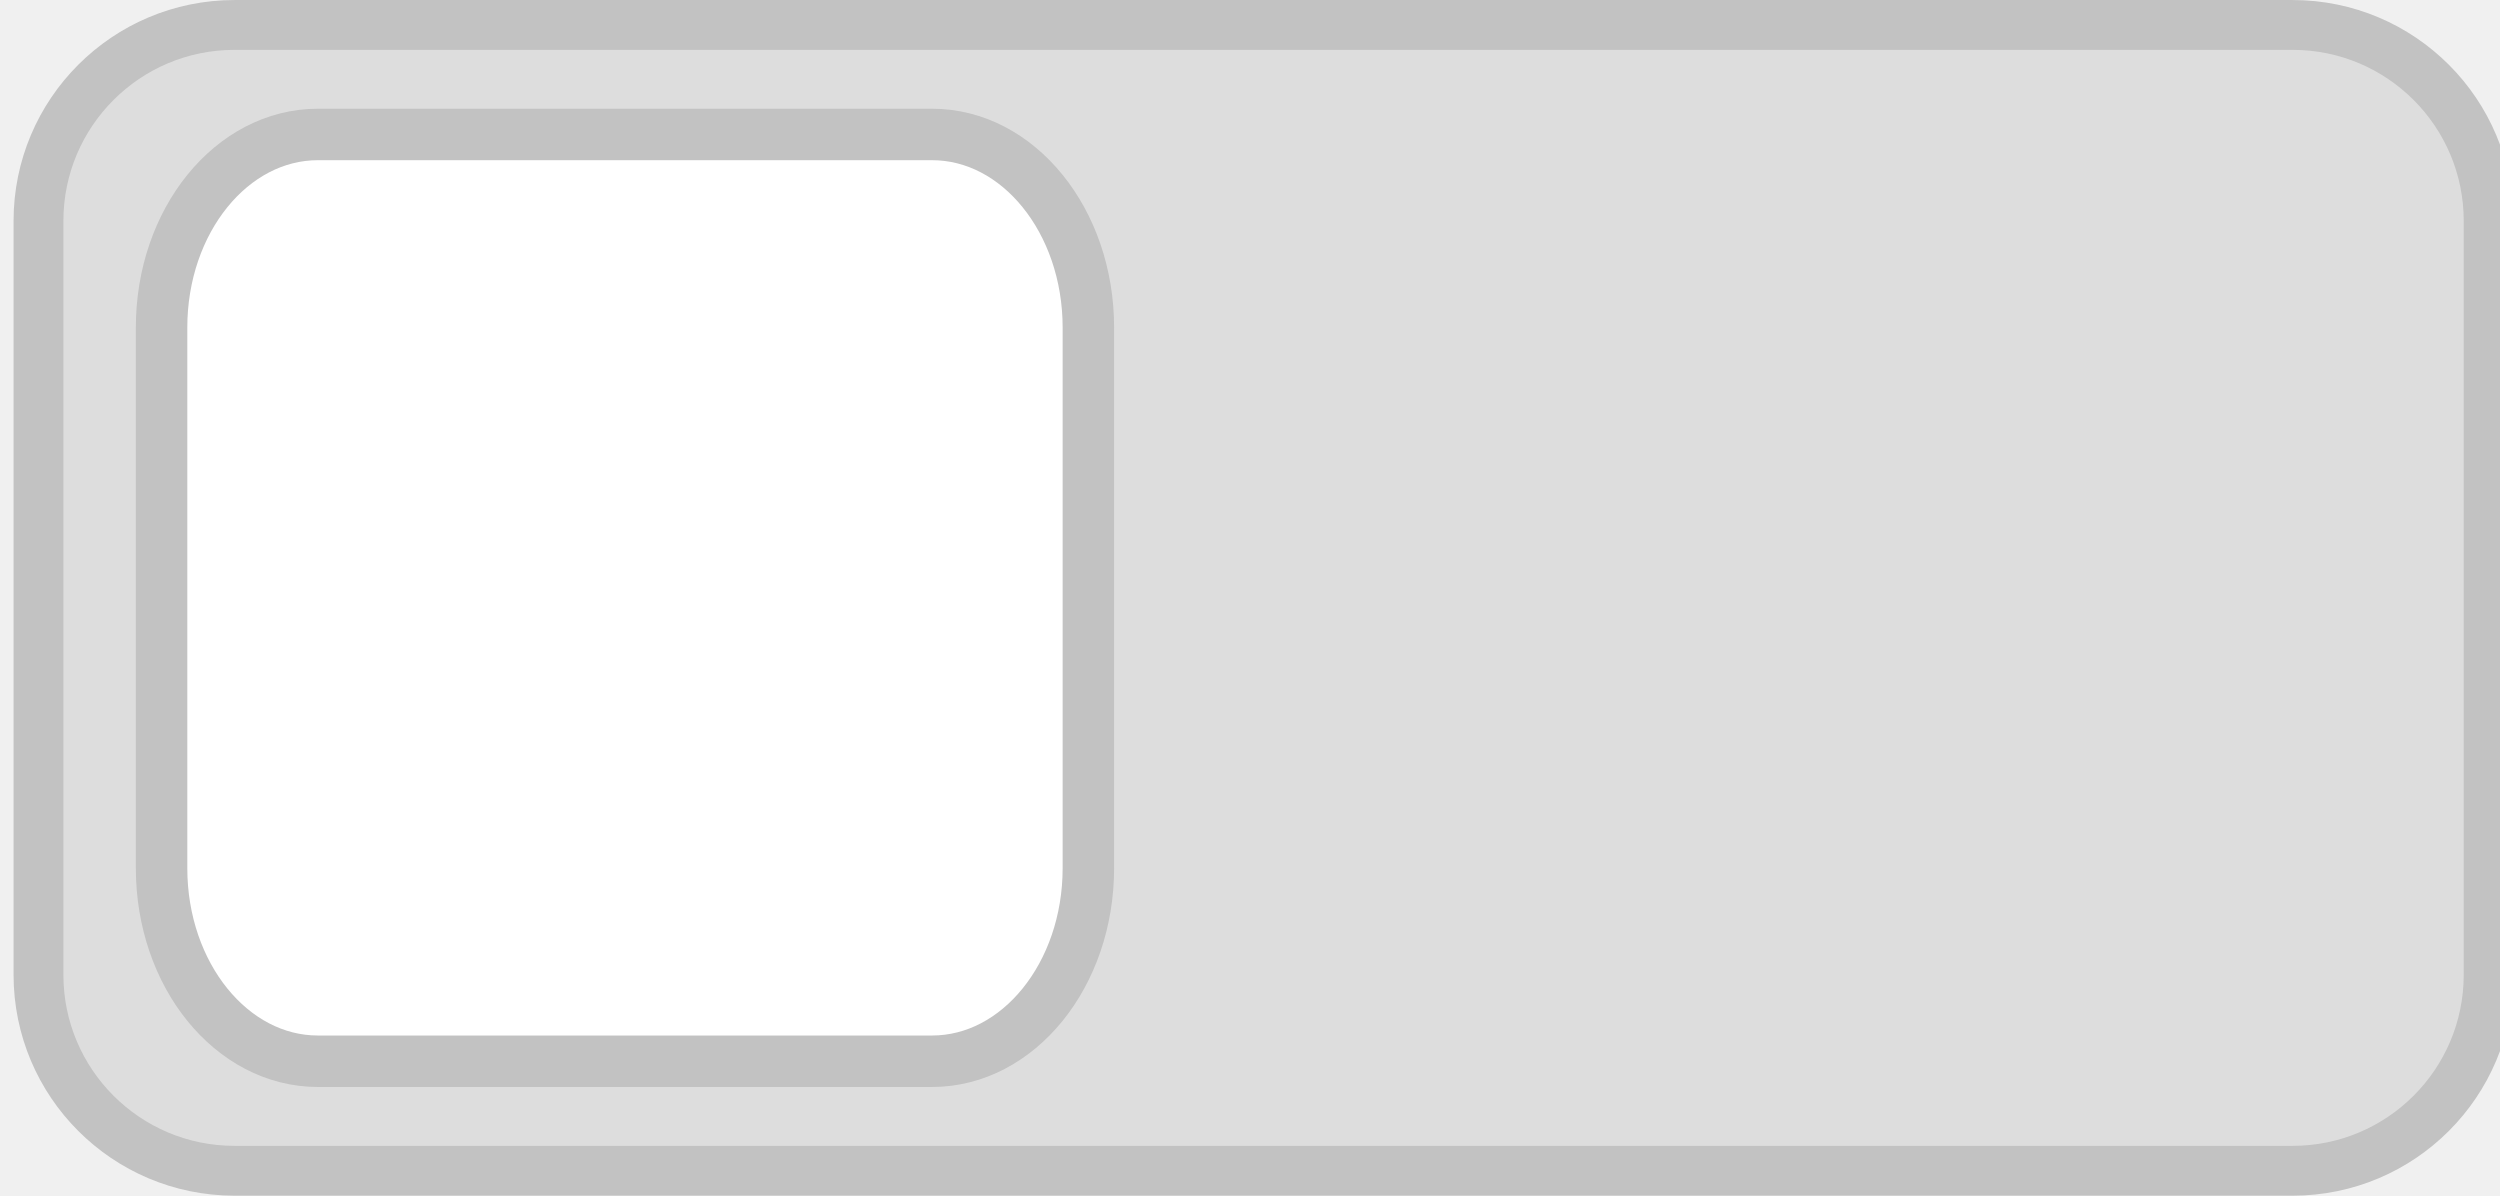
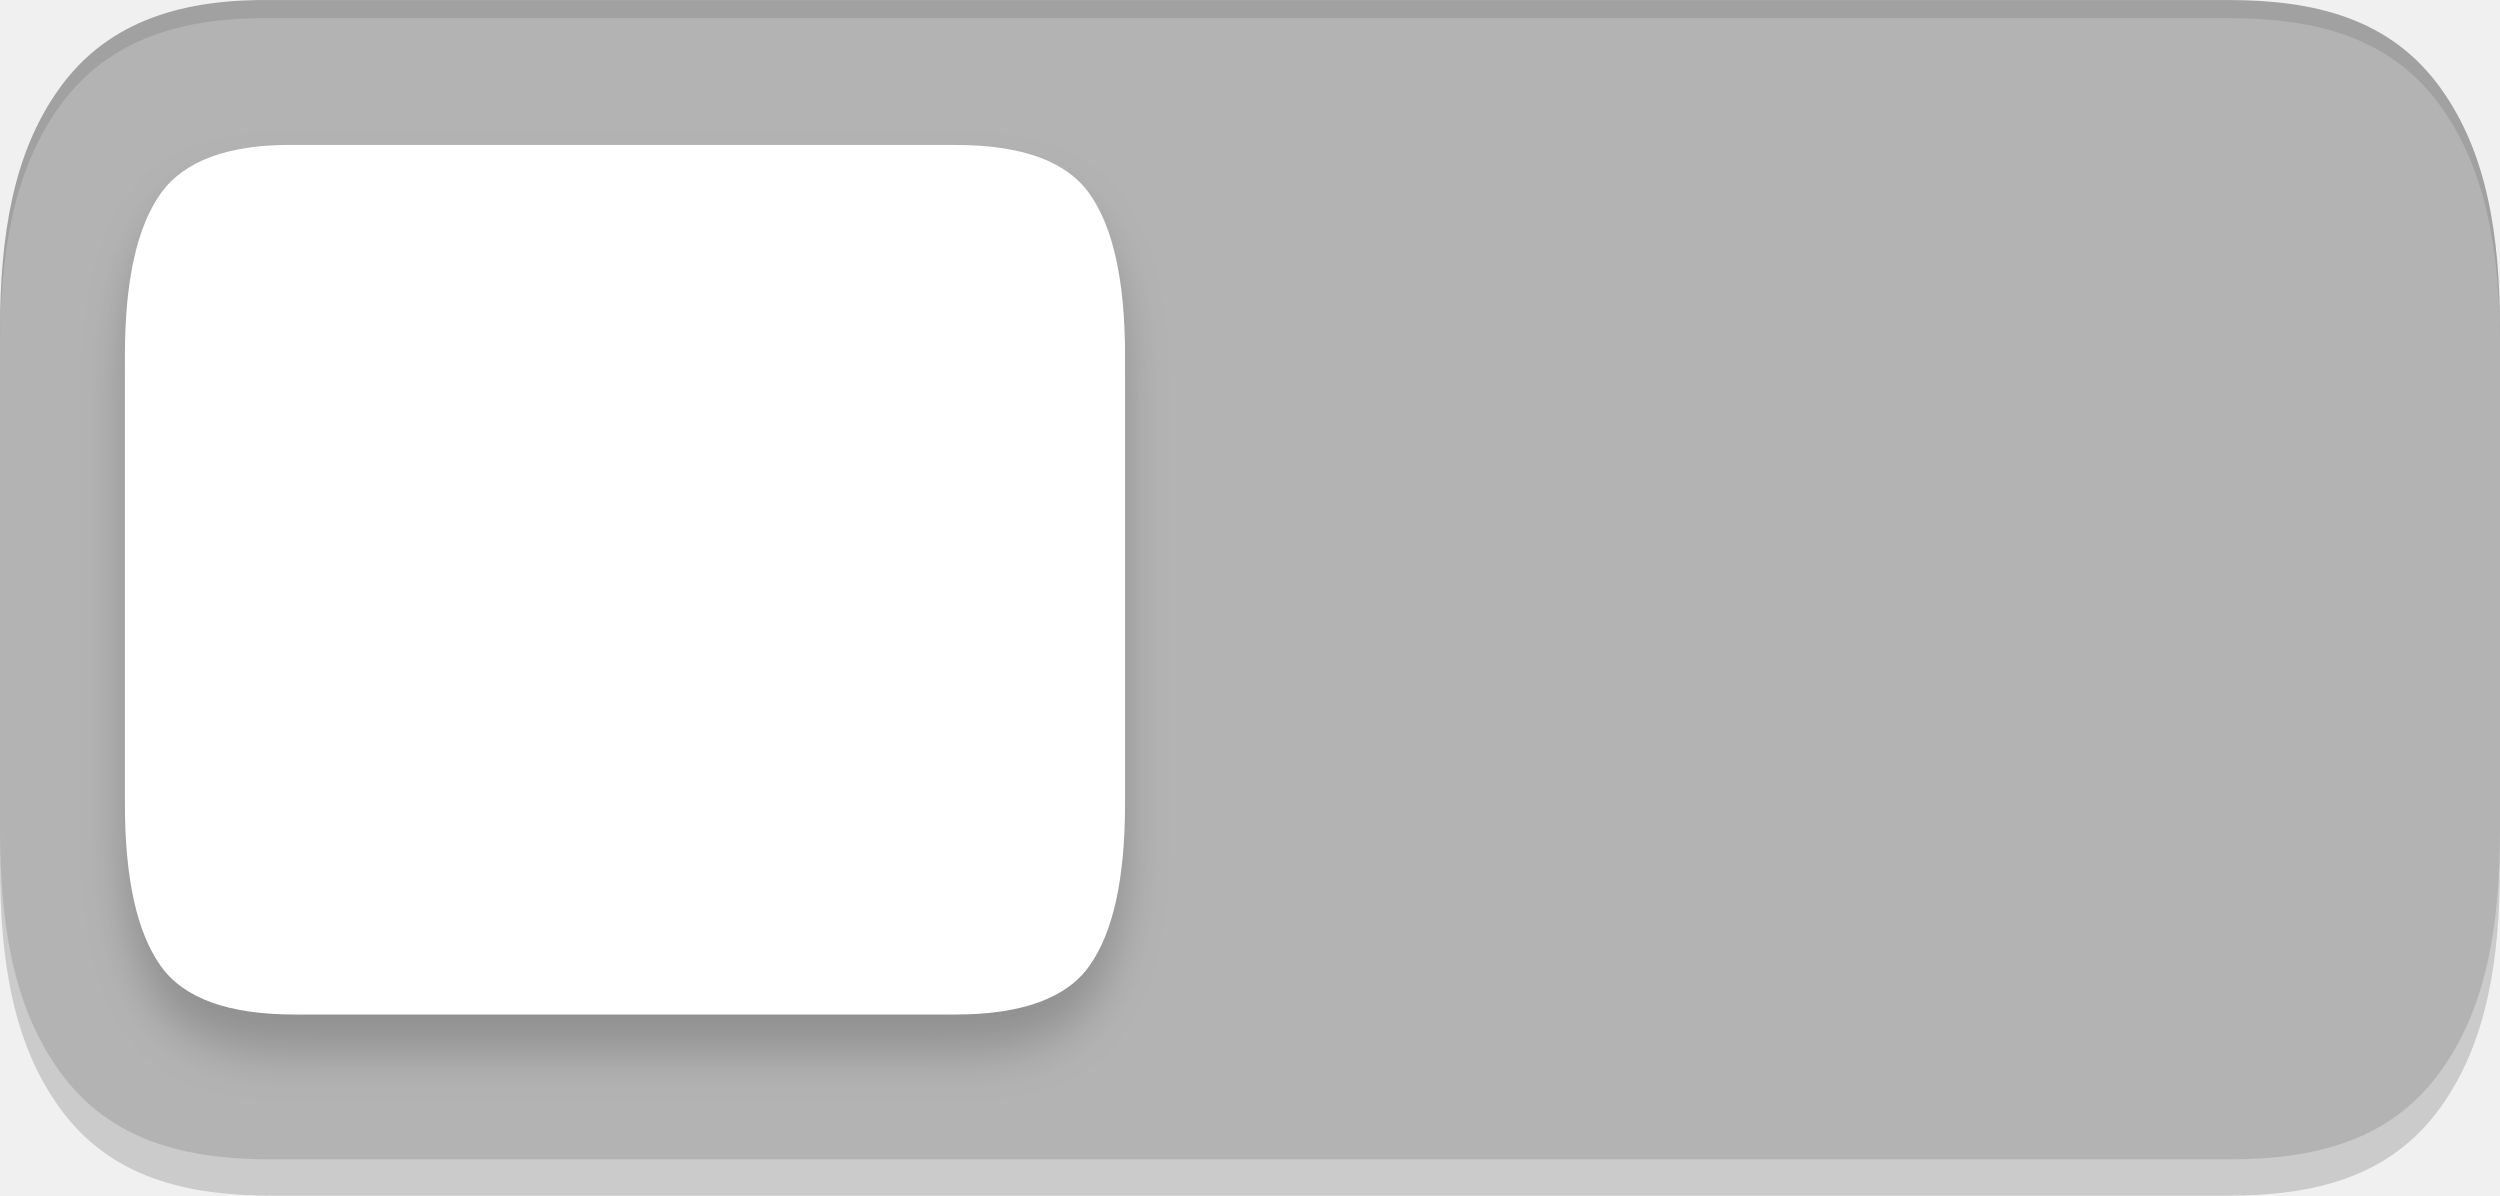
<svg xmlns="http://www.w3.org/2000/svg" xmlns:xlink="http://www.w3.org/1999/xlink" width="46" height="22" version="1.1" id="svg16">
  <defs id="defs8">
    <linearGradient id="a">
      <stop offset="0" stop-color="#39393a" id="stop2" />
      <stop offset="1" stop-color="#302f30" id="stop4" />
    </linearGradient>
    <linearGradient xlink:href="#a" id="b" x1="53" y1="294.429" x2="53" y2="309.804" gradientUnits="userSpaceOnUse" gradientTransform="translate(-19)" />
    <filter style="color-interpolation-filters:sRGB" id="filter973">
      <feFlood flood-opacity="0.059" flood-color="rgb(0,0,0)" result="flood" id="feFlood963" />
      <feComposite in="flood" in2="SourceGraphic" operator="out" result="composite1" id="feComposite965" />
      <feGaussianBlur in="composite1" stdDeviation="0" result="blur" id="feGaussianBlur967" />
      <feOffset dx="0" dy="2" result="offset" id="feOffset969" />
      <feComposite in="offset" in2="SourceGraphic" operator="atop" result="composite2" id="feComposite971" />
    </filter>
    <filter style="color-interpolation-filters:sRGB" id="filter973-3" x="-0" y="-0.006" width="0.997" height="1.013">
      <feFlood flood-opacity="0.059" flood-color="rgb(0,0,0)" result="flood" id="feFlood963-6" />
      <feComposite in="flood" in2="SourceGraphic" operator="out" result="composite1" id="feComposite965-7" />
      <feGaussianBlur in="composite1" stdDeviation="0" result="blur" id="feGaussianBlur967-5" />
      <feOffset dx="0" dy="2" result="offset" id="feOffset969-3" />
      <feComposite in="offset" in2="SourceGraphic" operator="atop" result="composite2" id="feComposite971-5" />
    </filter>
+     <filter style="color-interpolation-filters:sRGB" id="filter1498" x="-0.054" width="1.109" y="-0.068" height="1.136">
+       <feGaussianBlur stdDeviation="1.36" id="feGaussianBlur1500" />
+     </filter>
  </defs>
  <g transform="translate(0,-291.18)" id="g14" style="stroke:#315bef;stroke-width:1.085;stroke-opacity:1">
-     <rect style="fill:#dddddd;fill-opacity:1;stroke:#c2c2c2;stroke-width:0.917;stroke-opacity:1" id="rect876" width="45.083" height="21.083" x="-45.791" y="291.639" ry="3.607" transform="scale(-1,1)" />
-     <rect ry="3.552" rx="2.877" y="293.654" x="-20.026" height="17.053" width="17.053" id="rect38006" style="color:#000000;display:inline;overflow:visible;visibility:visible;fill:#ffffff;fill-opacity:1;fill-rule:nonzero;stroke:#c2c2c2;stroke-width:0.947;stroke-linecap:butt;stroke-linejoin:miter;stroke-miterlimit:4;stroke-dasharray:none;stroke-dashoffset:0;stroke-opacity:1;marker:none;enable-background:accumulate" transform="scale(-1,1)" />
+     <path id="path1531" d="m 40.98,291.848 c 1.59,-0.023 3.005,0.344 3.923,1.621 0.85,1.178 1.096,2.7 1.096,4.462 v 9.166 c 0,1.762 -0.246,3.284 -1.096,4.462 -0.928,1.291 -2.334,1.621 -3.902,1.621 H 4.999 c -1.569,0 -2.976,-0.328 -3.905,-1.621 C 0.241,310.378 0,308.857 0,307.097 v -9.166 c 0,-1.76 0.241,-3.281 1.093,-4.462 0.929,-1.293 2.337,-1.621 3.905,-1.621 z" style="color:#000000;font-style:normal;font-variant:normal;font-weight:normal;font-stretch:normal;font-size:15px;line-height:125%;font-family:Ubuntu;-inkscape-font-specification:Ubuntu;font-variant-ligatures:normal;font-variant-position:normal;font-variant-caps:normal;font-variant-numeric:normal;font-variant-alternates:normal;font-feature-settings:normal;text-indent:0;text-align:center;text-decoration:none;text-decoration-line:none;text-decoration-style:solid;text-decoration-color:#000000;letter-spacing:0px;word-spacing:0px;text-transform:none;writing-mode:lr-tb;direction:ltr;text-orientation:mixed;dominant-baseline:auto;baseline-shift:baseline;text-anchor:middle;white-space:normal;shape-padding:0;clip-rule:nonzero;display:inline;overflow:visible;visibility:visible;opacity:0.6;isolation:auto;mix-blend-mode:normal;color-interpolation:sRGB;color-interpolation-filters:linearRGB;solid-color:#000000;solid-opacity:1;vector-effect:none;fill:#b3b3b3;fill-opacity:1;fill-rule:nonzero;stroke:none;stroke-width:0.619;stroke-linecap:butt;stroke-linejoin:miter;stroke-miterlimit:4;stroke-dasharray:none;stroke-dashoffset:0;stroke-opacity:1;color-rendering:auto;image-rendering:auto;shape-rendering:auto;text-rendering:auto;enable-background:accumulate" />
+     <path style="color:#000000;font-style:normal;font-variant:normal;font-weight:normal;font-stretch:normal;font-size:15px;line-height:125%;font-family:Ubuntu;-inkscape-font-specification:Ubuntu;font-variant-ligatures:normal;font-variant-position:normal;font-variant-caps:normal;font-variant-numeric:normal;font-variant-alternates:normal;font-feature-settings:normal;text-indent:0;text-align:center;text-decoration:none;text-decoration-line:none;text-decoration-style:solid;text-decoration-color:#000000;letter-spacing:0px;word-spacing:0px;text-transform:none;writing-mode:lr-tb;direction:ltr;text-orientation:mixed;dominant-baseline:auto;baseline-shift:baseline;text-anchor:middle;white-space:normal;shape-padding:0;clip-rule:nonzero;display:inline;overflow:visible;visibility:visible;opacity:1;isolation:auto;mix-blend-mode:normal;color-interpolation:sRGB;color-interpolation-filters:linearRGB;solid-color:#000000;solid-opacity:1;vector-effect:none;fill:#b3b3b3;fill-opacity:1;fill-rule:nonzero;stroke:none;stroke-width:0.619;stroke-linecap:butt;stroke-linejoin:miter;stroke-miterlimit:4;stroke-dasharray:none;stroke-dashoffset:0;stroke-opacity:1;color-rendering:auto;image-rendering:auto;shape-rendering:auto;text-rendering:auto;enable-background:accumulate" d="M 5.02,291.181 C 3.43,291.158 2.014,291.525 1.096,292.802 0.246,293.98 0,295.502 0,297.264 v 9.166 c 0,1.762 0.246,3.284 1.096,4.462 0.928,1.291 2.334,1.621 3.902,1.621 h 36.003 c 1.569,0 2.976,-0.328 3.905,-1.621 C 45.759,309.712 46,308.19 46,306.43 v -9.166 c 0,-1.76 -0.241,-3.281 -1.093,-4.462 -0.929,-1.293 -2.337,-1.621 -3.905,-1.621 z" id="path1458" />
+     <path style="font-style:normal;font-variant:normal;font-weight:normal;font-stretch:normal;font-size:15px;line-height:125%;font-family:Ubuntu;-inkscape-font-specification:Ubuntu;text-align:center;letter-spacing:0px;word-spacing:0px;writing-mode:lr-tb;text-anchor:middle;display:inline;opacity:0.2;fill:#000000;fill-opacity:1;stroke:none;stroke-width:2;filter:url(#filter1498);enable-background:new" d="m 213.149,174.002 c 4.231,-0.053 7.072,0.897 8.531,2.648 1.532,1.824 2.32,4.817 2.32,8.976 v 24.749 c 0,4.16 -0.788,7.152 -2.32,8.976 C 220.22,221.103 217.381,222 213.149,222 h -42.3 c -4.232,0 -7.079,-0.897 -8.539,-2.648 -1.532,-1.824 -2.312,-4.817 -2.312,-8.976 v -24.749 c 0,-4.16 0.78,-7.152 2.312,-8.976 1.459,-1.751 4.307,-2.648 8.539,-2.648 z" id="path1466" transform="matrix(-0.2875324,0,0,0.3333333,66.70493,236.5133)" />
+     <path id="path1460" d="m 5.418,293.847 c -1.217,-0.018 -2.033,0.299 -2.453,0.883 -0.441,0.608 -0.667,1.606 -0.667,2.992 v 8.25 c 0,1.387 0.227,2.384 0.667,2.992 0.42,0.584 1.236,0.883 2.453,0.883 h 12.163 c 1.217,0 2.036,-0.299 2.455,-0.883 0.441,-0.608 0.665,-1.606 0.665,-2.992 v -8.25 c 0,-1.387 -0.224,-2.384 -0.665,-2.992 -0.42,-0.584 -1.238,-0.883 -2.455,-0.883 z" style="font-style:normal;font-variant:normal;font-weight:normal;font-stretch:normal;font-size:15px;line-height:125%;font-family:Ubuntu;-inkscape-font-specification:Ubuntu;text-align:center;letter-spacing:0px;word-spacing:0px;writing-mode:lr-tb;text-anchor:middle;display:inline;fill:#ffffff;fill-opacity:1;stroke:none;stroke-width:0.619;stroke-opacity:1;enable-background:new" />
+     <path id="path1591" d="m 5.02,291.181 c -1.59,-0.023 -3.005,0.344 -3.923,1.621 -0.85,1.178 -1.096,2.7 -1.096,4.462 v 0.333 c 0,-1.762 0.246,-3.284 1.096,-4.462 0.918,-1.277 2.333,-1.644 3.923,-1.621 h 35.981 c 1.569,0 2.976,0.328 3.906,1.621 0.852,1.18 1.093,2.702 1.093,4.462 v -0.333 c 0,-1.76 -0.241,-3.281 -1.093,-4.462 -0.929,-1.293 -2.337,-1.621 -3.906,-1.621 z" style="color:#000000;font-style:normal;font-variant:normal;font-weight:normal;font-stretch:normal;font-size:15px;line-height:125%;font-family:Ubuntu;-inkscape-font-specification:Ubuntu;font-variant-ligatures:normal;font-variant-position:normal;font-variant-caps:normal;font-variant-numeric:normal;font-variant-alternates:normal;font-feature-settings:normal;text-indent:0;text-align:center;text-decoration:none;text-decoration-line:none;text-decoration-style:solid;text-decoration-color:#000000;letter-spacing:0px;word-spacing:0px;text-transform:none;writing-mode:lr-tb;direction:ltr;text-orientation:mixed;dominant-baseline:auto;baseline-shift:baseline;text-anchor:middle;white-space:normal;shape-padding:0;clip-rule:nonzero;display:inline;overflow:visible;visibility:visible;opacity:0.1;isolation:auto;mix-blend-mode:normal;color-interpolation:sRGB;color-interpolation-filters:linearRGB;solid-color:#000000;solid-opacity:1;vector-effect:none;fill:#000000;fill-opacity:1;fill-rule:nonzero;stroke:none;stroke-width:0.619;stroke-linecap:butt;stroke-linejoin:miter;stroke-miterlimit:4;stroke-dasharray:none;stroke-dashoffset:0;stroke-opacity:1;color-rendering:auto;image-rendering:auto;shape-rendering:auto;text-rendering:auto;enable-background:accumulate" />
  </g>
</svg>
